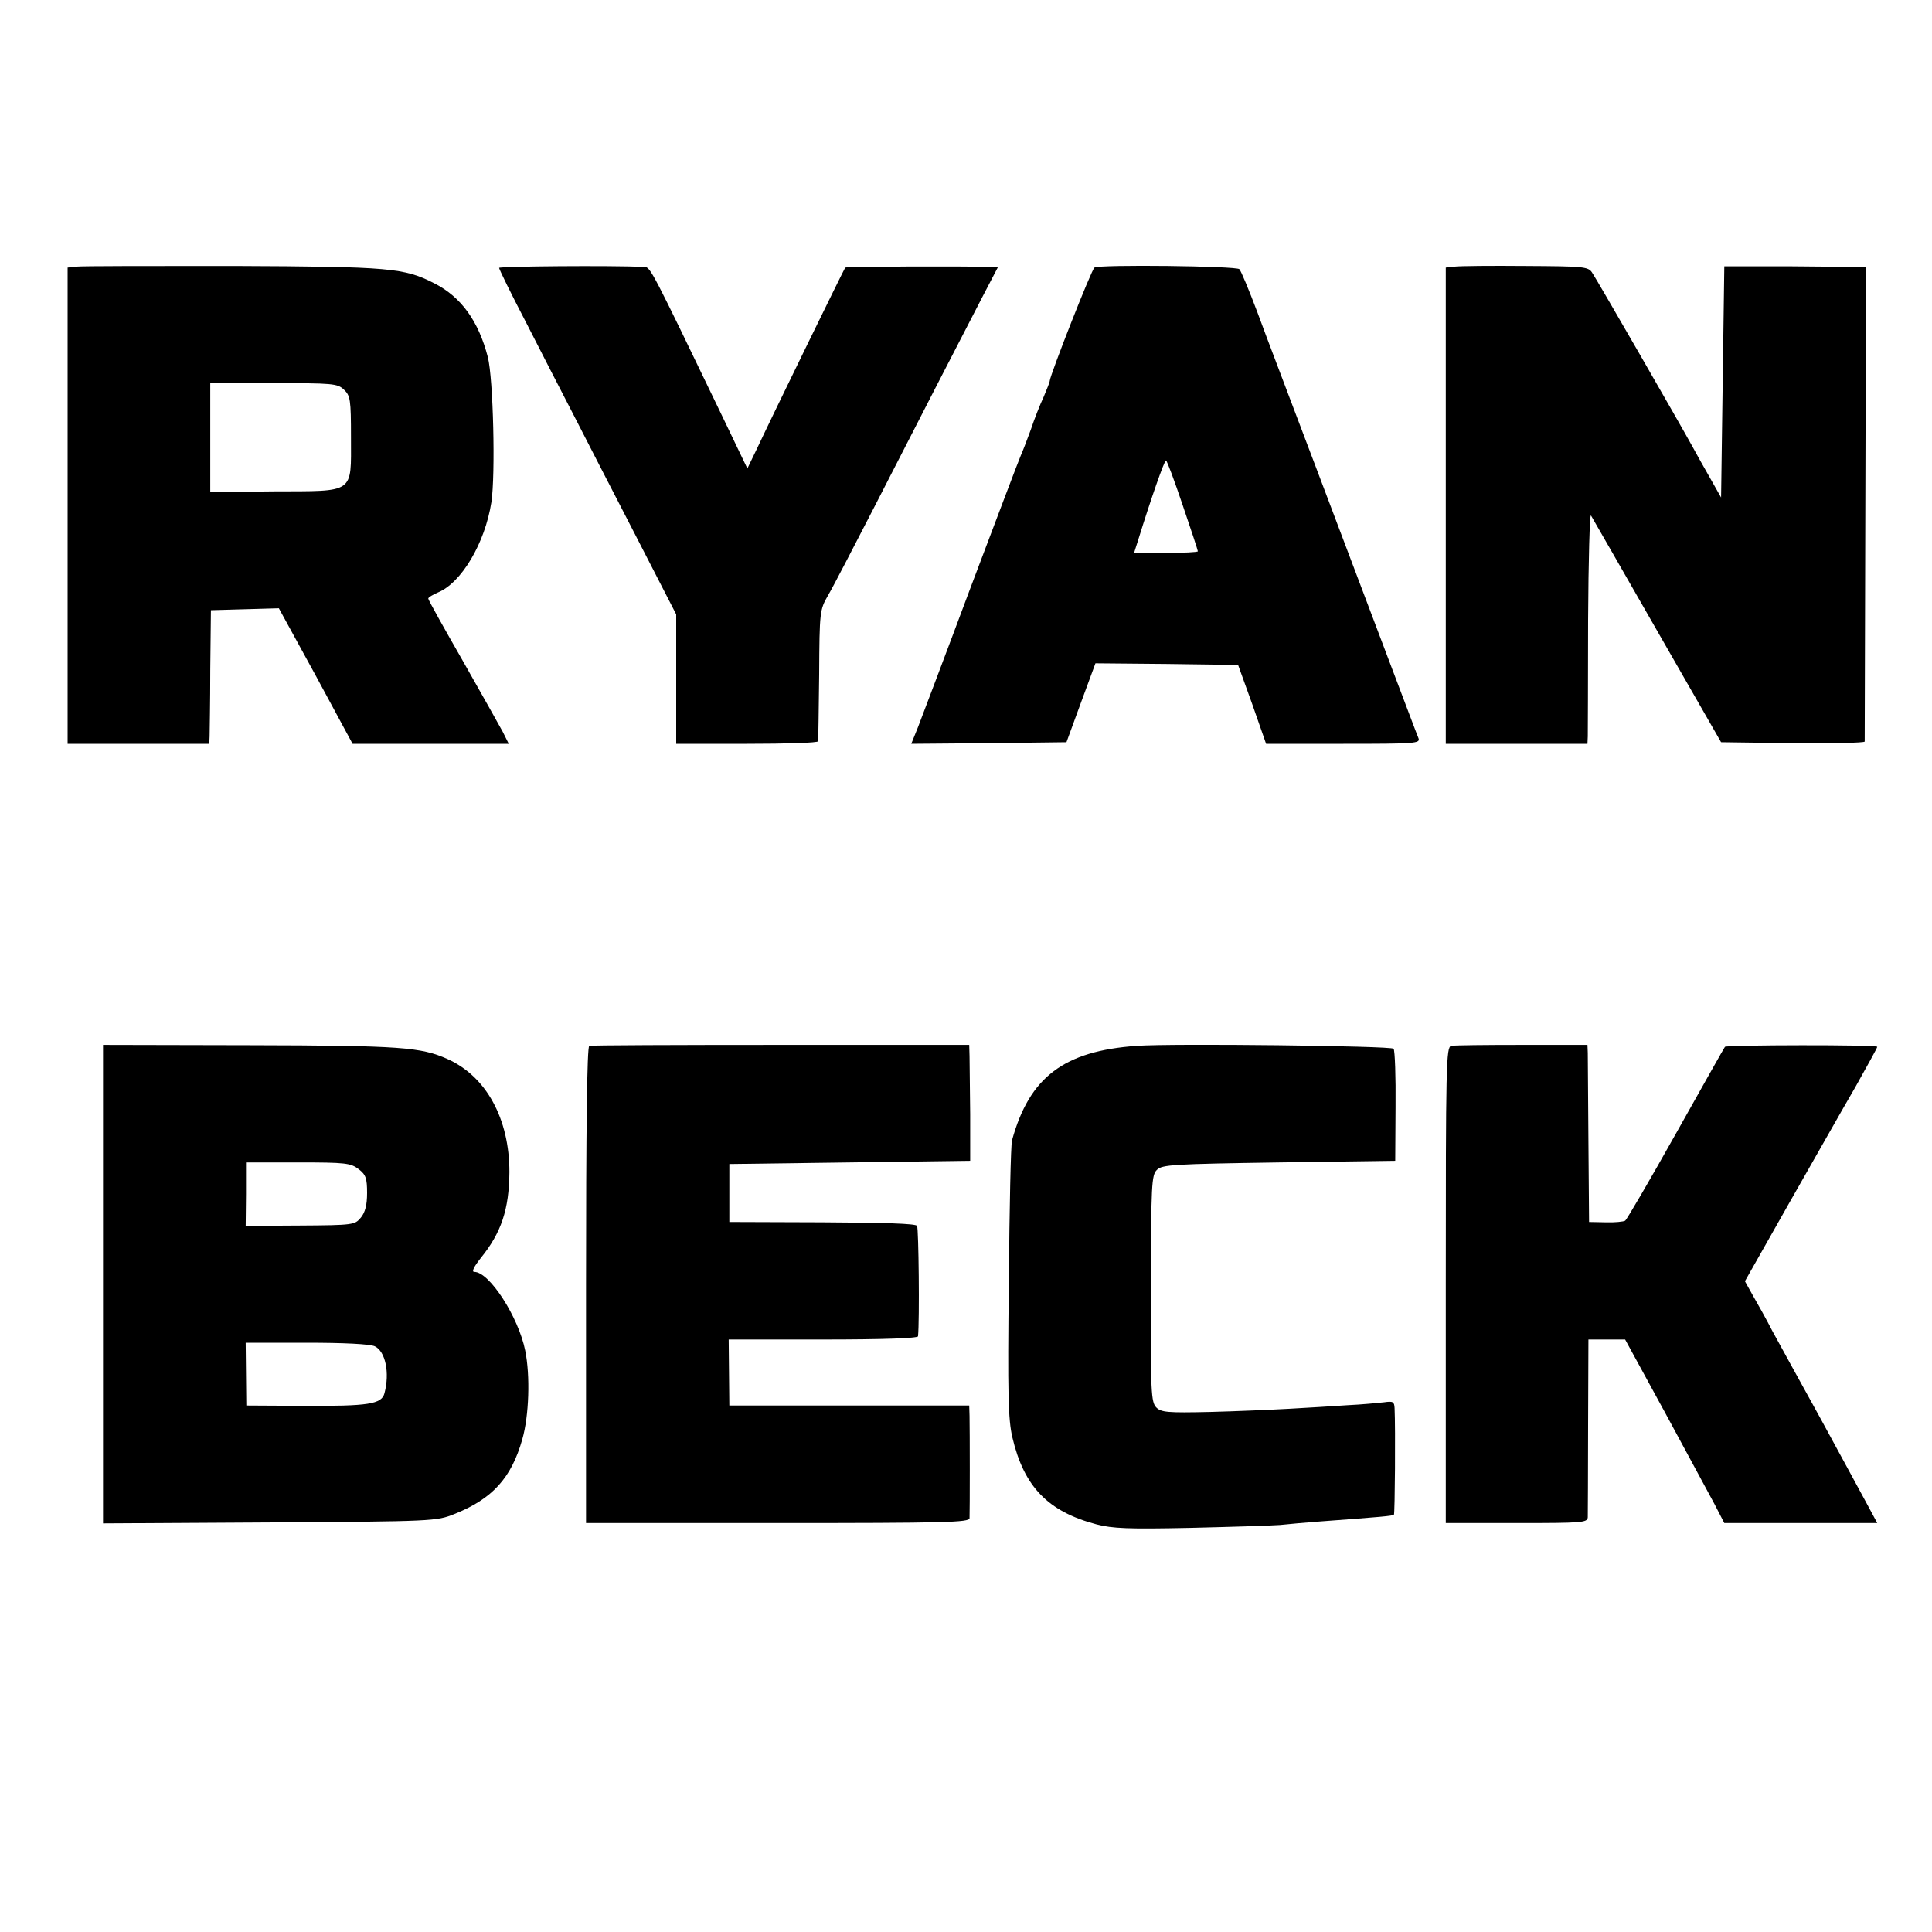
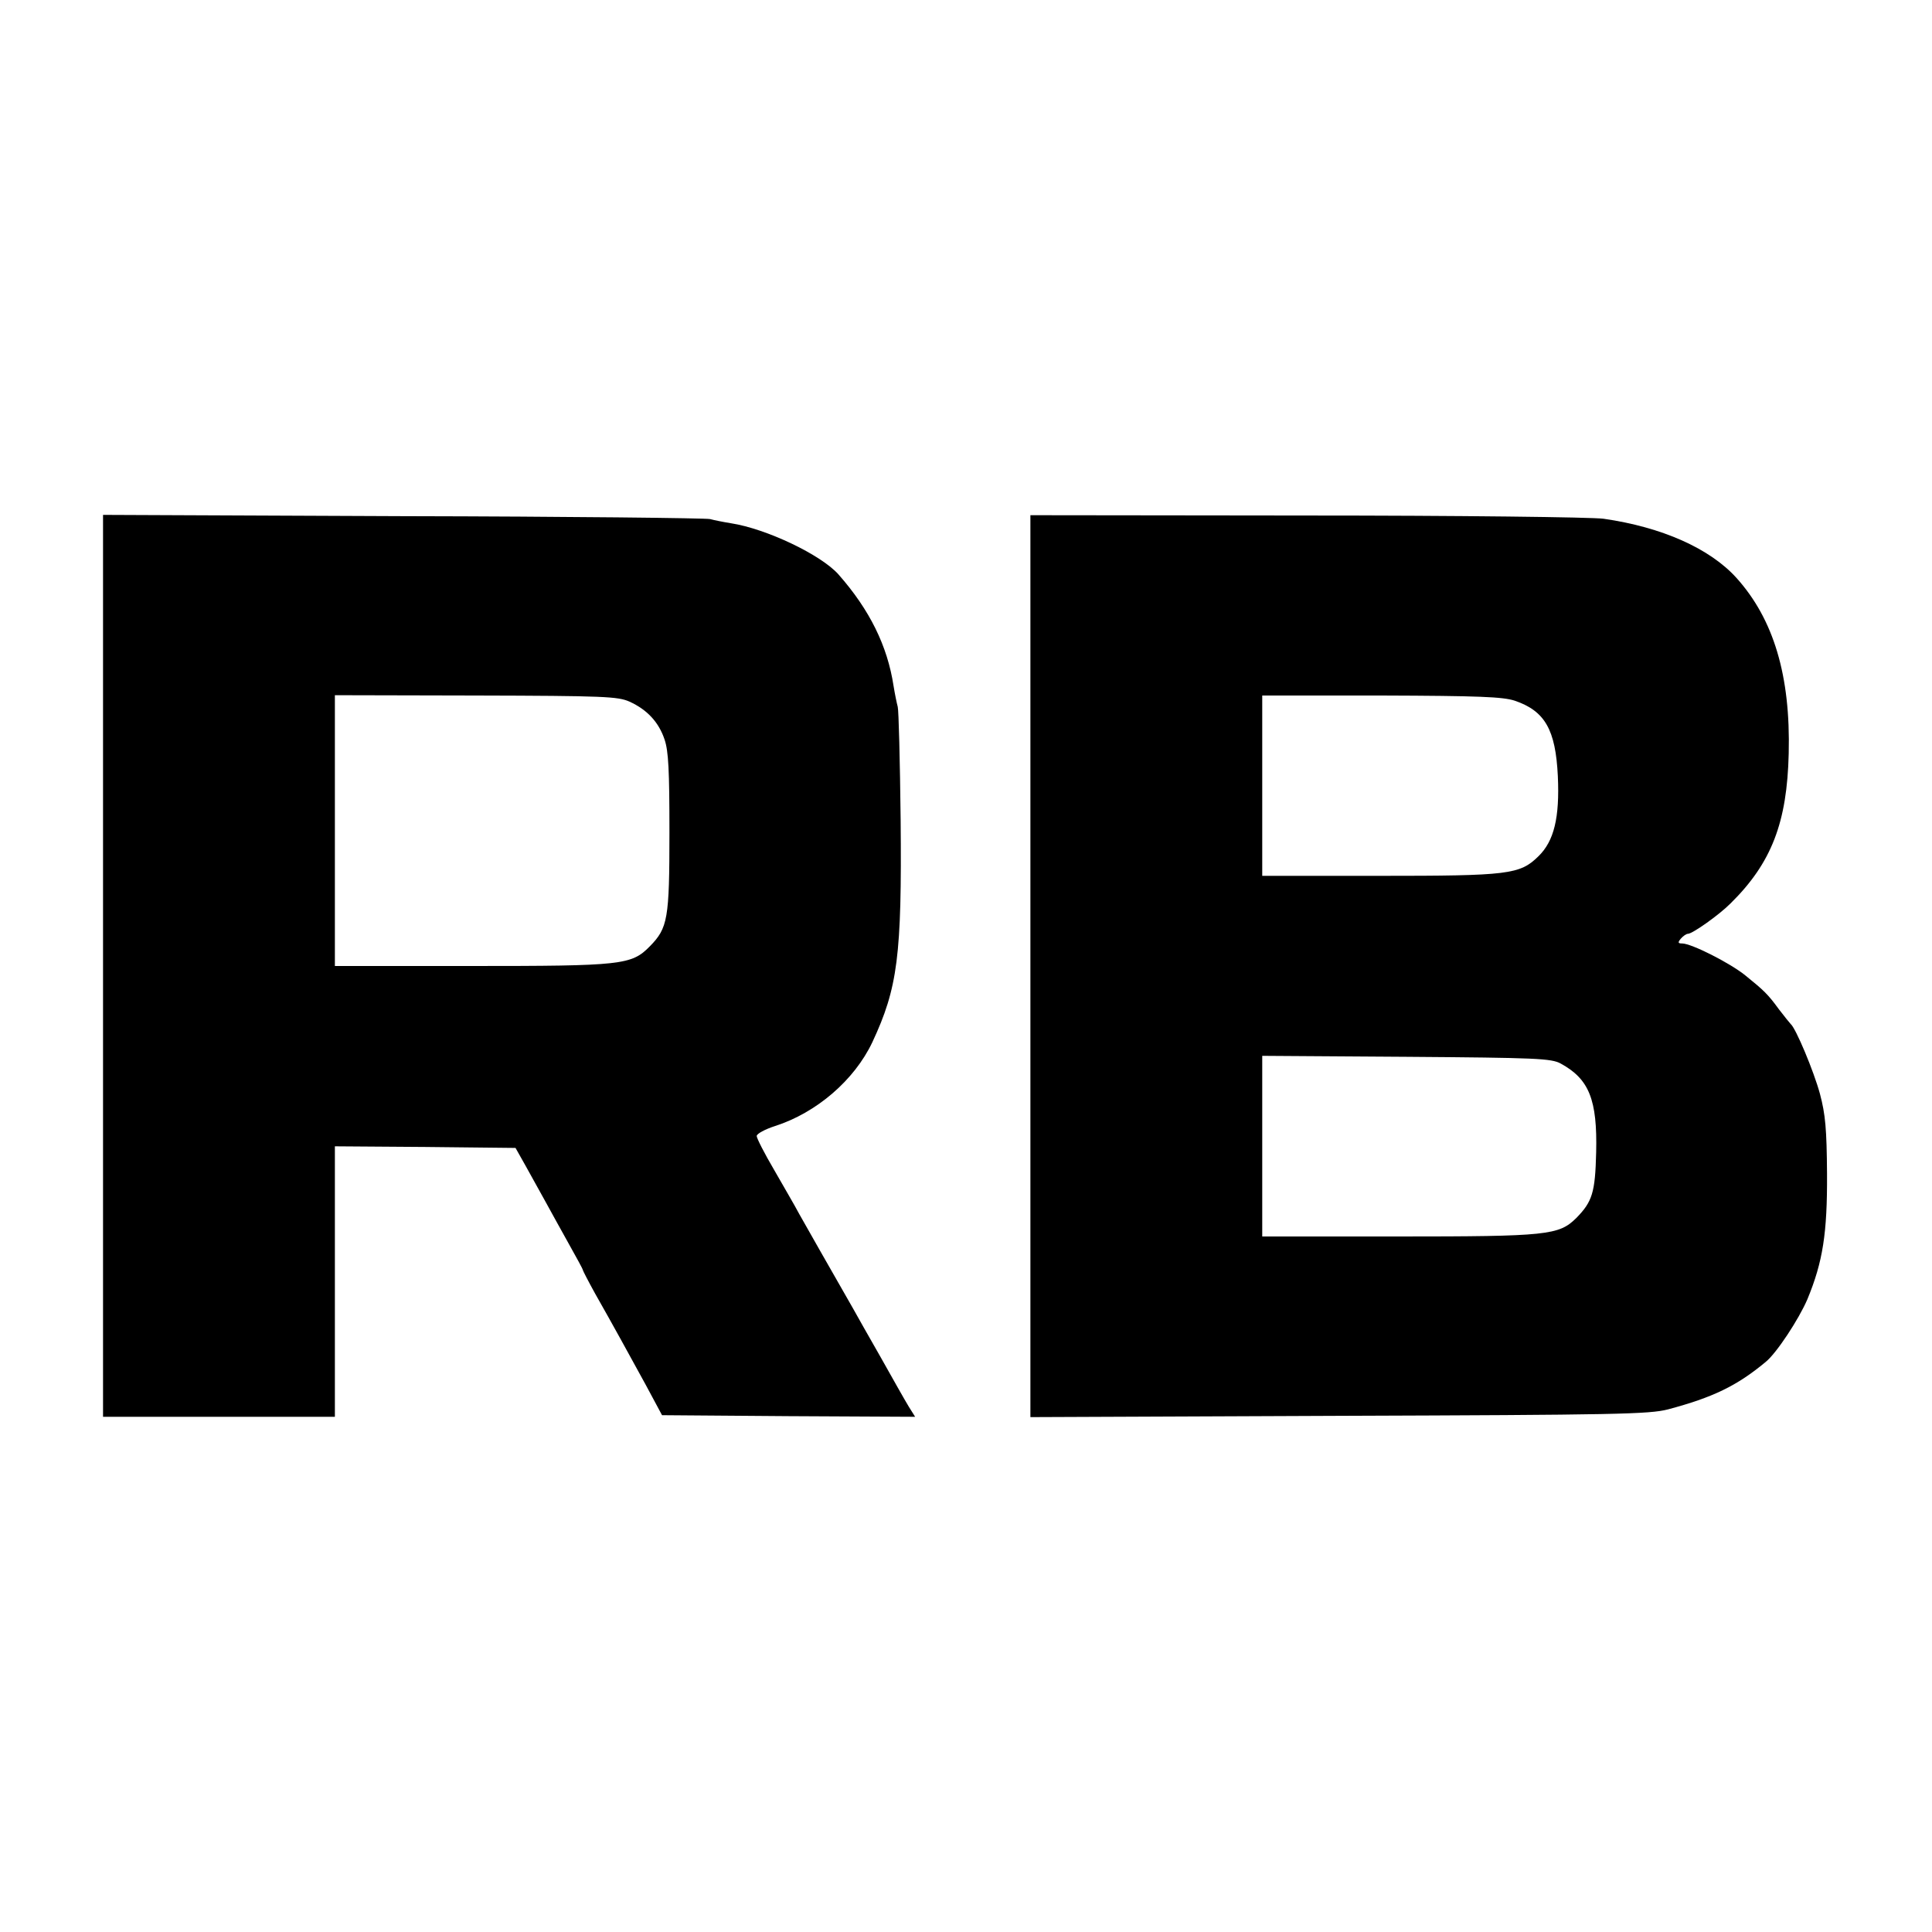
<svg xmlns="http://www.w3.org/2000/svg" version="1.0" width="600pt" height="600pt" viewBox="0 0 600 600" preserveAspectRatio="xMidYMid meet">
  <g transform="translate(0,600) scale(0.1,-0.1)" fill="#000000" stroke="none">
-     <path d="M238 5172 l-28 -3 0 -740 0 -739 220 0 220 0 1 23 c0 12 2 105 2 207 l2 185 106 3 105 3 115 -210 114 -211 243 0 242 0 -19 38 c-11 20 -67 120 -125 222 -58 101 -106 187 -106 191 0 4 14 12 30 19 73 30 146 153 166 280 13 86 6 384 -11 451 -29 112 -83 187 -166 229 -94 48 -136 52 -624 54 -253 0 -472 0 -487 -2z m830 -382 c20 -19 22 -30 22 -149 0 -176 14 -166 -239 -167 l-198 -2 0 169 0 169 197 0 c184 0 198 -1 218 -20z" />
-     <path d="M1550 5168 c0 -4 37 -80 83 -168 45 -88 111 -217 148 -288 36 -70 122 -238 192 -373 l127 -247 0 -201 0 -201 220 0 c121 0 220 3 221 8 0 4 2 97 3 207 1 196 2 201 27 245 15 25 79 149 144 275 131 256 263 512 336 653 l48 92 -27 1 c-92 3 -443 1 -447 -2 -4 -5 -221 -449 -275 -564 l-29 -60 -84 175 c-212 440 -217 450 -235 451 -103 5 -452 2 -452 -3z" />
-     <path d="M3399 5169 c-9 -5 -138 -334 -139 -352 0 -4 -9 -26 -19 -50 -11 -23 -29 -69 -40 -102 -12 -33 -26 -69 -31 -80 -5 -11 -74 -193 -154 -405 -79 -212 -154 -409 -165 -438 l-21 -52 241 2 241 3 45 123 45 122 221 -2 222 -3 44 -122 43 -123 240 0 c225 0 240 1 233 18 -4 9 -44 116 -90 237 -46 121 -146 387 -223 590 -77 204 -162 426 -187 495 -26 69 -51 129 -56 134 -9 10 -435 15 -450 5z m274 -738 c26 -76 47 -140 47 -143 0 -3 -45 -5 -99 -5 l-99 0 13 41 c40 129 81 246 86 246 3 0 26 -62 52 -139z" />
-     <path d="M4518 5172 l-28 -3 0 -740 0 -739 220 0 220 0 1 23 c0 12 1 174 1 361 1 186 5 332 9 325 5 -8 97 -169 206 -359 l198 -345 223 -3 c122 -1 222 1 223 5 0 5 1 338 2 741 l2 732 -22 1 c-13 0 -112 1 -220 2 l-198 0 -5 -359 -5 -359 -34 60 c-19 33 -44 78 -56 100 -39 71 -297 519 -311 539 -12 18 -28 19 -206 20 -106 1 -205 0 -220 -2z" />
-     <path d="M320 2012 l0 -743 518 3 c510 3 518 4 573 26 118 47 177 112 211 232 21 73 25 198 9 276 -21 104 -111 244 -158 244 -9 0 -2 15 20 43 64 79 88 151 89 267 0 166 -72 297 -192 351 -83 37 -144 42 -613 43 l-457 1 0 -743z m794 357 c22 -17 26 -28 26 -74 0 -37 -6 -60 -19 -76 -19 -23 -23 -24 -189 -25 l-169 -1 1 98 0 99 162 0 c148 0 163 -2 188 -21z m50 -550 c33 -16 47 -82 30 -146 -9 -34 -50 -40 -249 -39 l-180 1 -1 98 -1 97 188 0 c118 0 197 -4 213 -11z" />
-     <path d="M1830 2752 c-7 -3 -10 -259 -10 -743 l0 -739 595 0 c522 0 595 2 596 15 1 19 1 275 0 318 l-1 32 -372 0 -373 0 -1 103 -1 102 294 0 c188 0 293 4 294 10 5 51 2 334 -3 343 -4 7 -102 10 -295 11 l-288 1 0 90 0 90 374 5 374 5 0 145 c-1 80 -2 161 -2 180 l-1 35 -585 0 c-322 0 -590 -1 -595 -3z" />
-     <path d="M3530 2752 c-226 -16 -333 -97 -387 -293 -4 -13 -8 -211 -10 -440 -4 -349 -2 -427 11 -483 36 -153 110 -230 261 -270 50 -13 99 -15 290 -11 127 3 253 7 280 9 28 3 84 8 125 11 188 14 225 17 229 21 3 3 5 268 2 331 -1 20 -5 22 -33 18 -18 -2 -69 -7 -113 -9 -44 -3 -125 -8 -180 -11 -55 -3 -167 -8 -248 -10 -132 -3 -151 -1 -166 14 -16 16 -18 47 -17 369 1 323 2 353 19 369 16 16 49 18 379 23 l361 5 1 168 c1 93 -2 174 -6 180 -5 9 -687 17 -798 9z" />
-     <path d="M4507 2752 c-16 -3 -17 -58 -17 -743 l0 -739 220 0 c203 0 220 1 221 18 0 9 1 137 1 285 l1 267 57 0 57 0 124 -227 c68 -125 137 -254 154 -285 l30 -58 238 0 237 0 -35 65 c-19 36 -84 154 -143 263 -60 108 -126 229 -147 267 -20 39 -48 89 -62 113 l-24 43 137 242 c76 133 168 296 206 361 37 66 68 122 68 125 0 7 -469 6 -473 0 -2 -2 -70 -123 -152 -269 -82 -146 -153 -268 -158 -271 -5 -3 -32 -6 -60 -5 l-52 1 -2 250 c-1 138 -2 261 -2 275 l-1 25 -203 0 c-112 0 -211 -1 -220 -3z" />
+     <path d="M320 3000 l0 -1400 360 0 360 0 0 420 0 420 281 -2 280 -3 31 -55 c17 -30 44 -80 61 -110 16 -30 50 -90 73 -132 24 -43 44 -79 44 -82 0 -2 17 -35 38 -73 59 -104 100 -179 157 -283 l51 -95 393 -3 393 -2 -20 32 c-11 18 -50 87 -87 153 -38 66 -76 134 -85 150 -73 128 -147 257 -168 295 -13 25 -49 86 -78 137 -30 51 -54 98 -54 105 0 7 26 21 57 31 128 41 246 142 302 260 79 169 92 269 88 692 -2 182 -6 339 -9 350 -3 11 -9 40 -13 65 -19 124 -74 236 -171 346 -54 61 -224 142 -334 159 -25 4 -54 10 -65 13 -11 3 -440 8 -952 9 l-933 4 0 -1401z m1635 821 c55 -25 91 -64 109 -118 12 -36 15 -94 15 -289 0 -268 -5 -296 -61 -353 -57 -58 -86 -61 -555 -61 l-423 0 0 420 0 421 438 -1 c399 -1 441 -3 477 -19z" />
+     <path d="M3200 3000 l0 -1401 958 4 c866 3 963 5 1022 20 139 37 214 73 303 147 34 27 104 134 130 195 48 116 62 205 61 390 -1 139 -5 184 -22 248 -19 70 -75 204 -91 217 -3 3 -19 23 -36 45 -35 48 -47 59 -105 106 -47 38 -167 99 -196 99 -13 0 -14 3 -4 15 7 8 17 15 22 15 14 0 96 58 132 94 128 126 176 252 181 466 6 242 -47 417 -162 545 -83 92 -232 158 -413 184 -36 5 -451 10 -922 10 l-858 1 0 -1400z m1504 824 c94 -32 127 -90 134 -234 6 -130 -12 -202 -60 -249 -58 -57 -92 -61 -495 -61 l-363 0 0 280 0 280 370 0 c303 -1 377 -4 414 -16z m143 -1127 c88 -48 114 -112 110 -276 -3 -125 -12 -153 -62 -204 -54 -53 -89 -57 -552 -57 l-423 0 0 281 0 280 448 -3 c404 -3 450 -5 479 -21z" />
  </g>
</svg>
